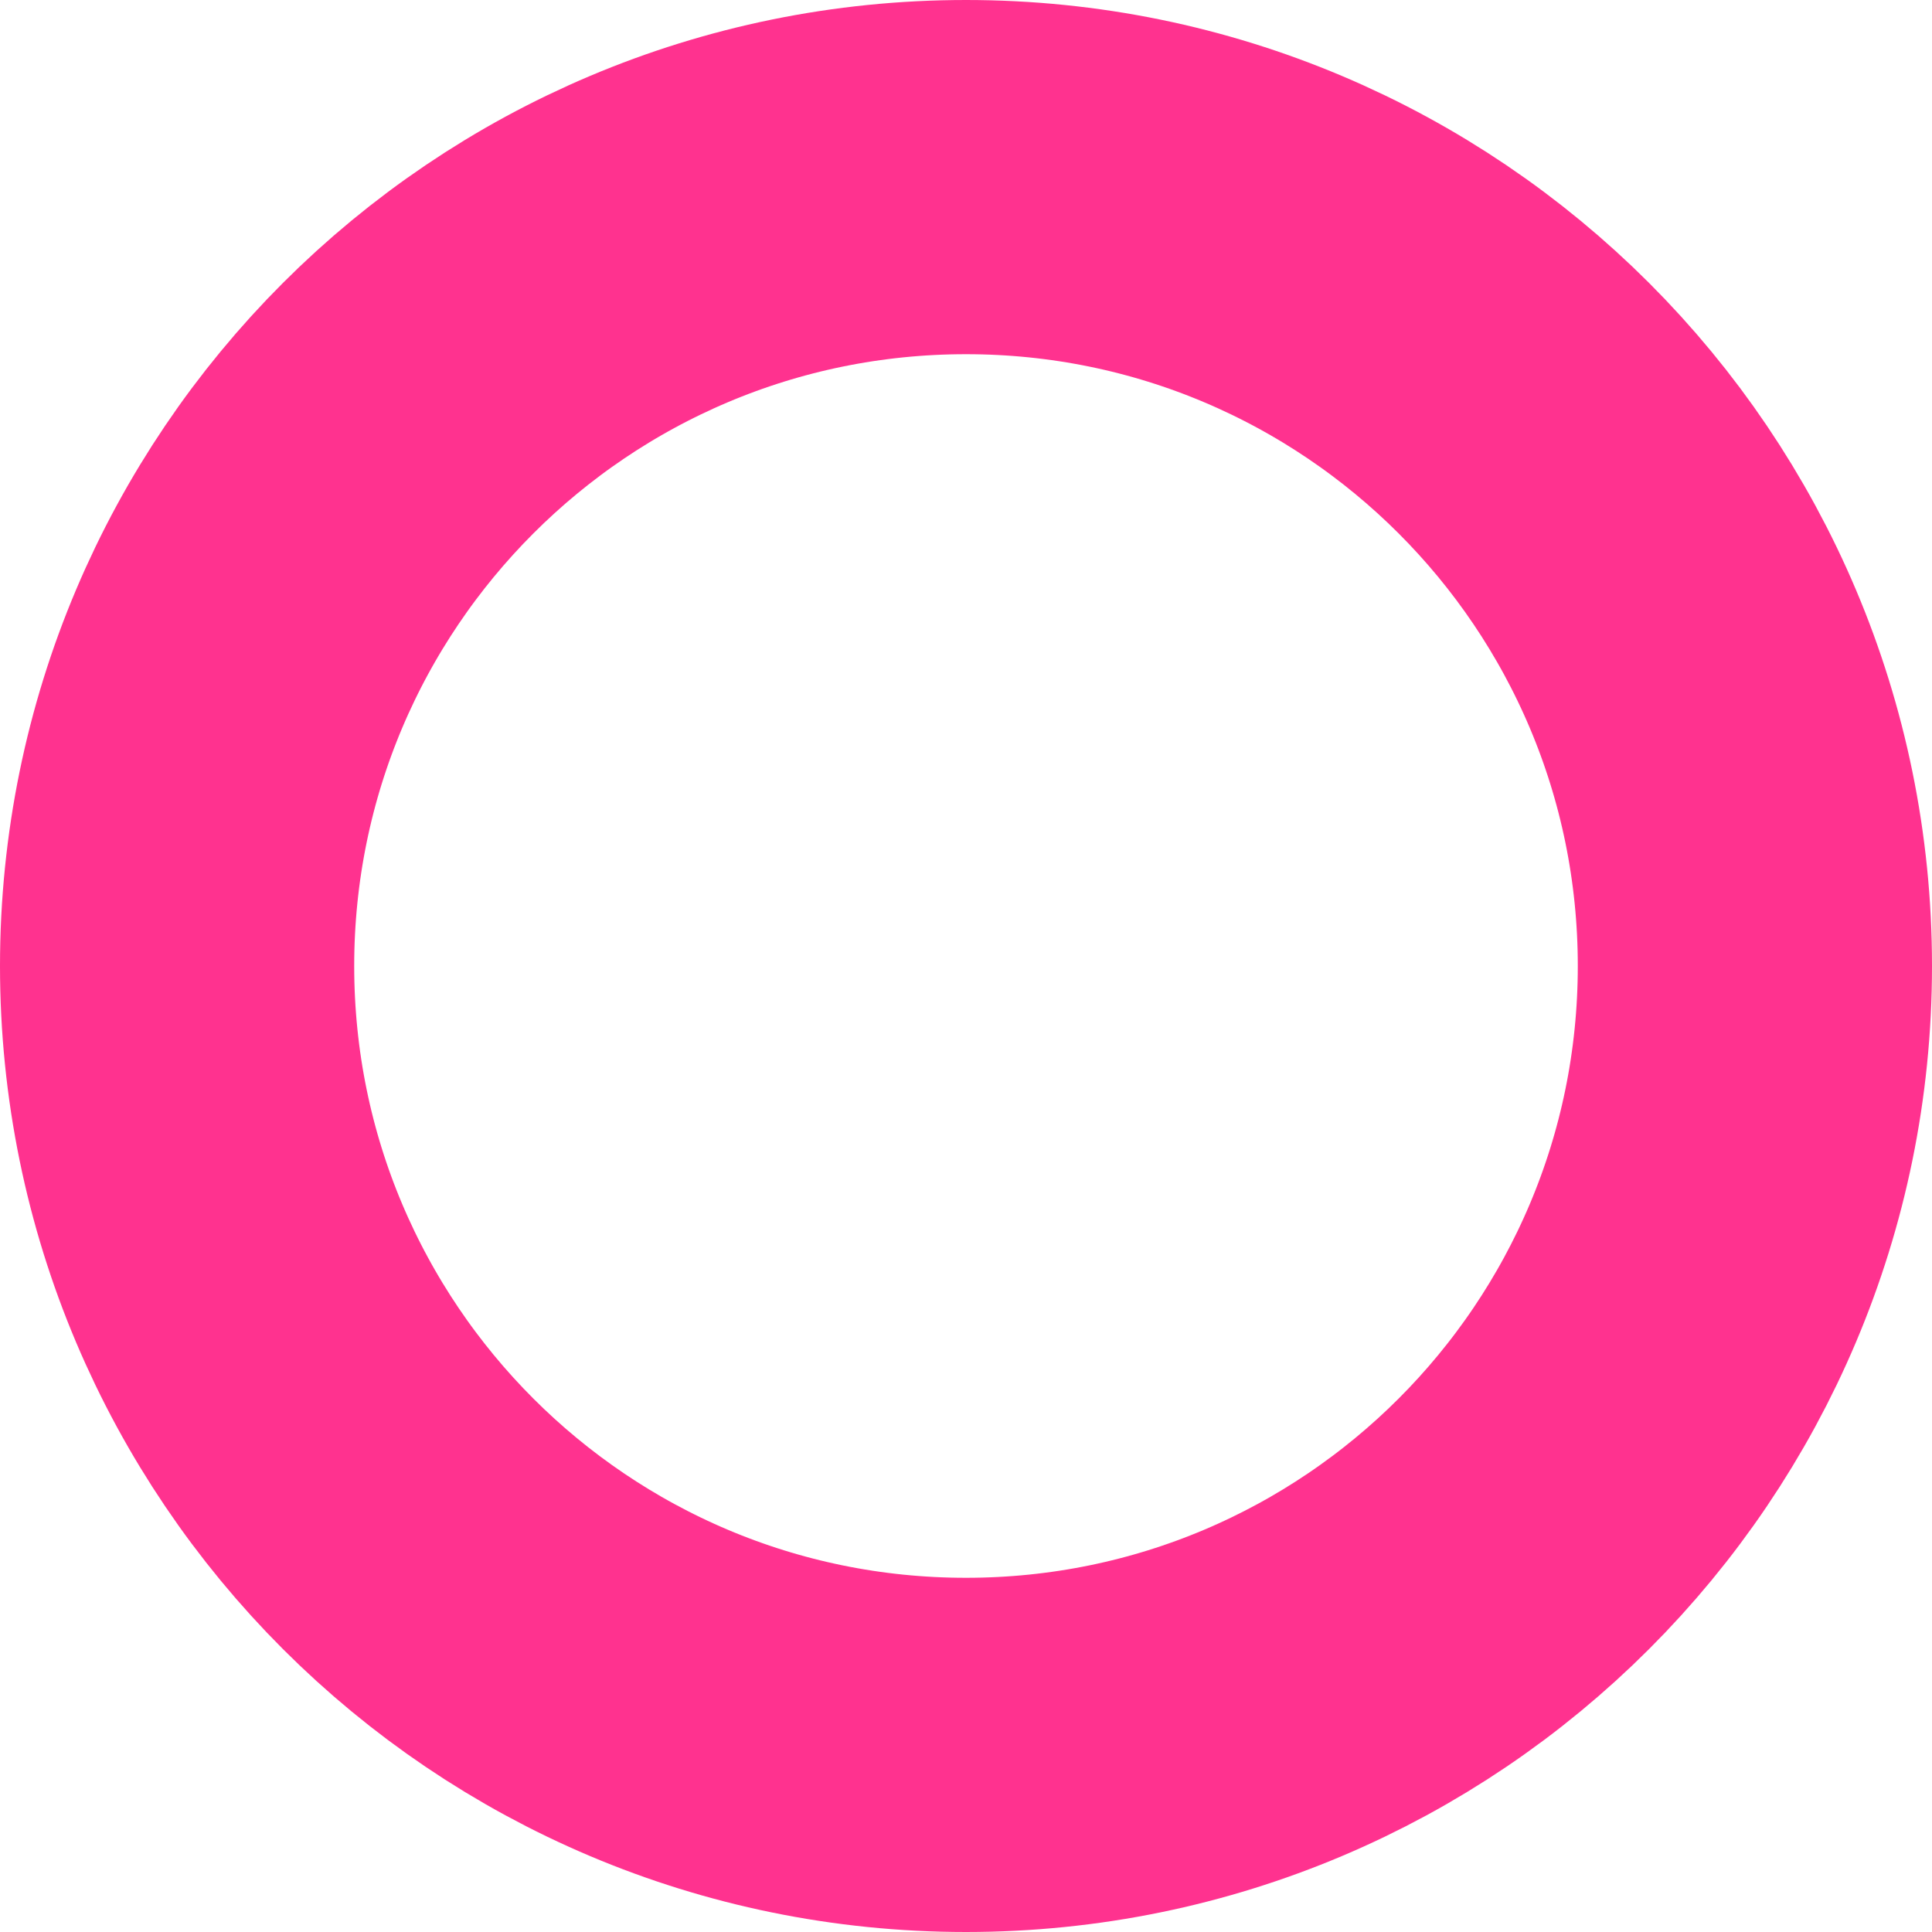
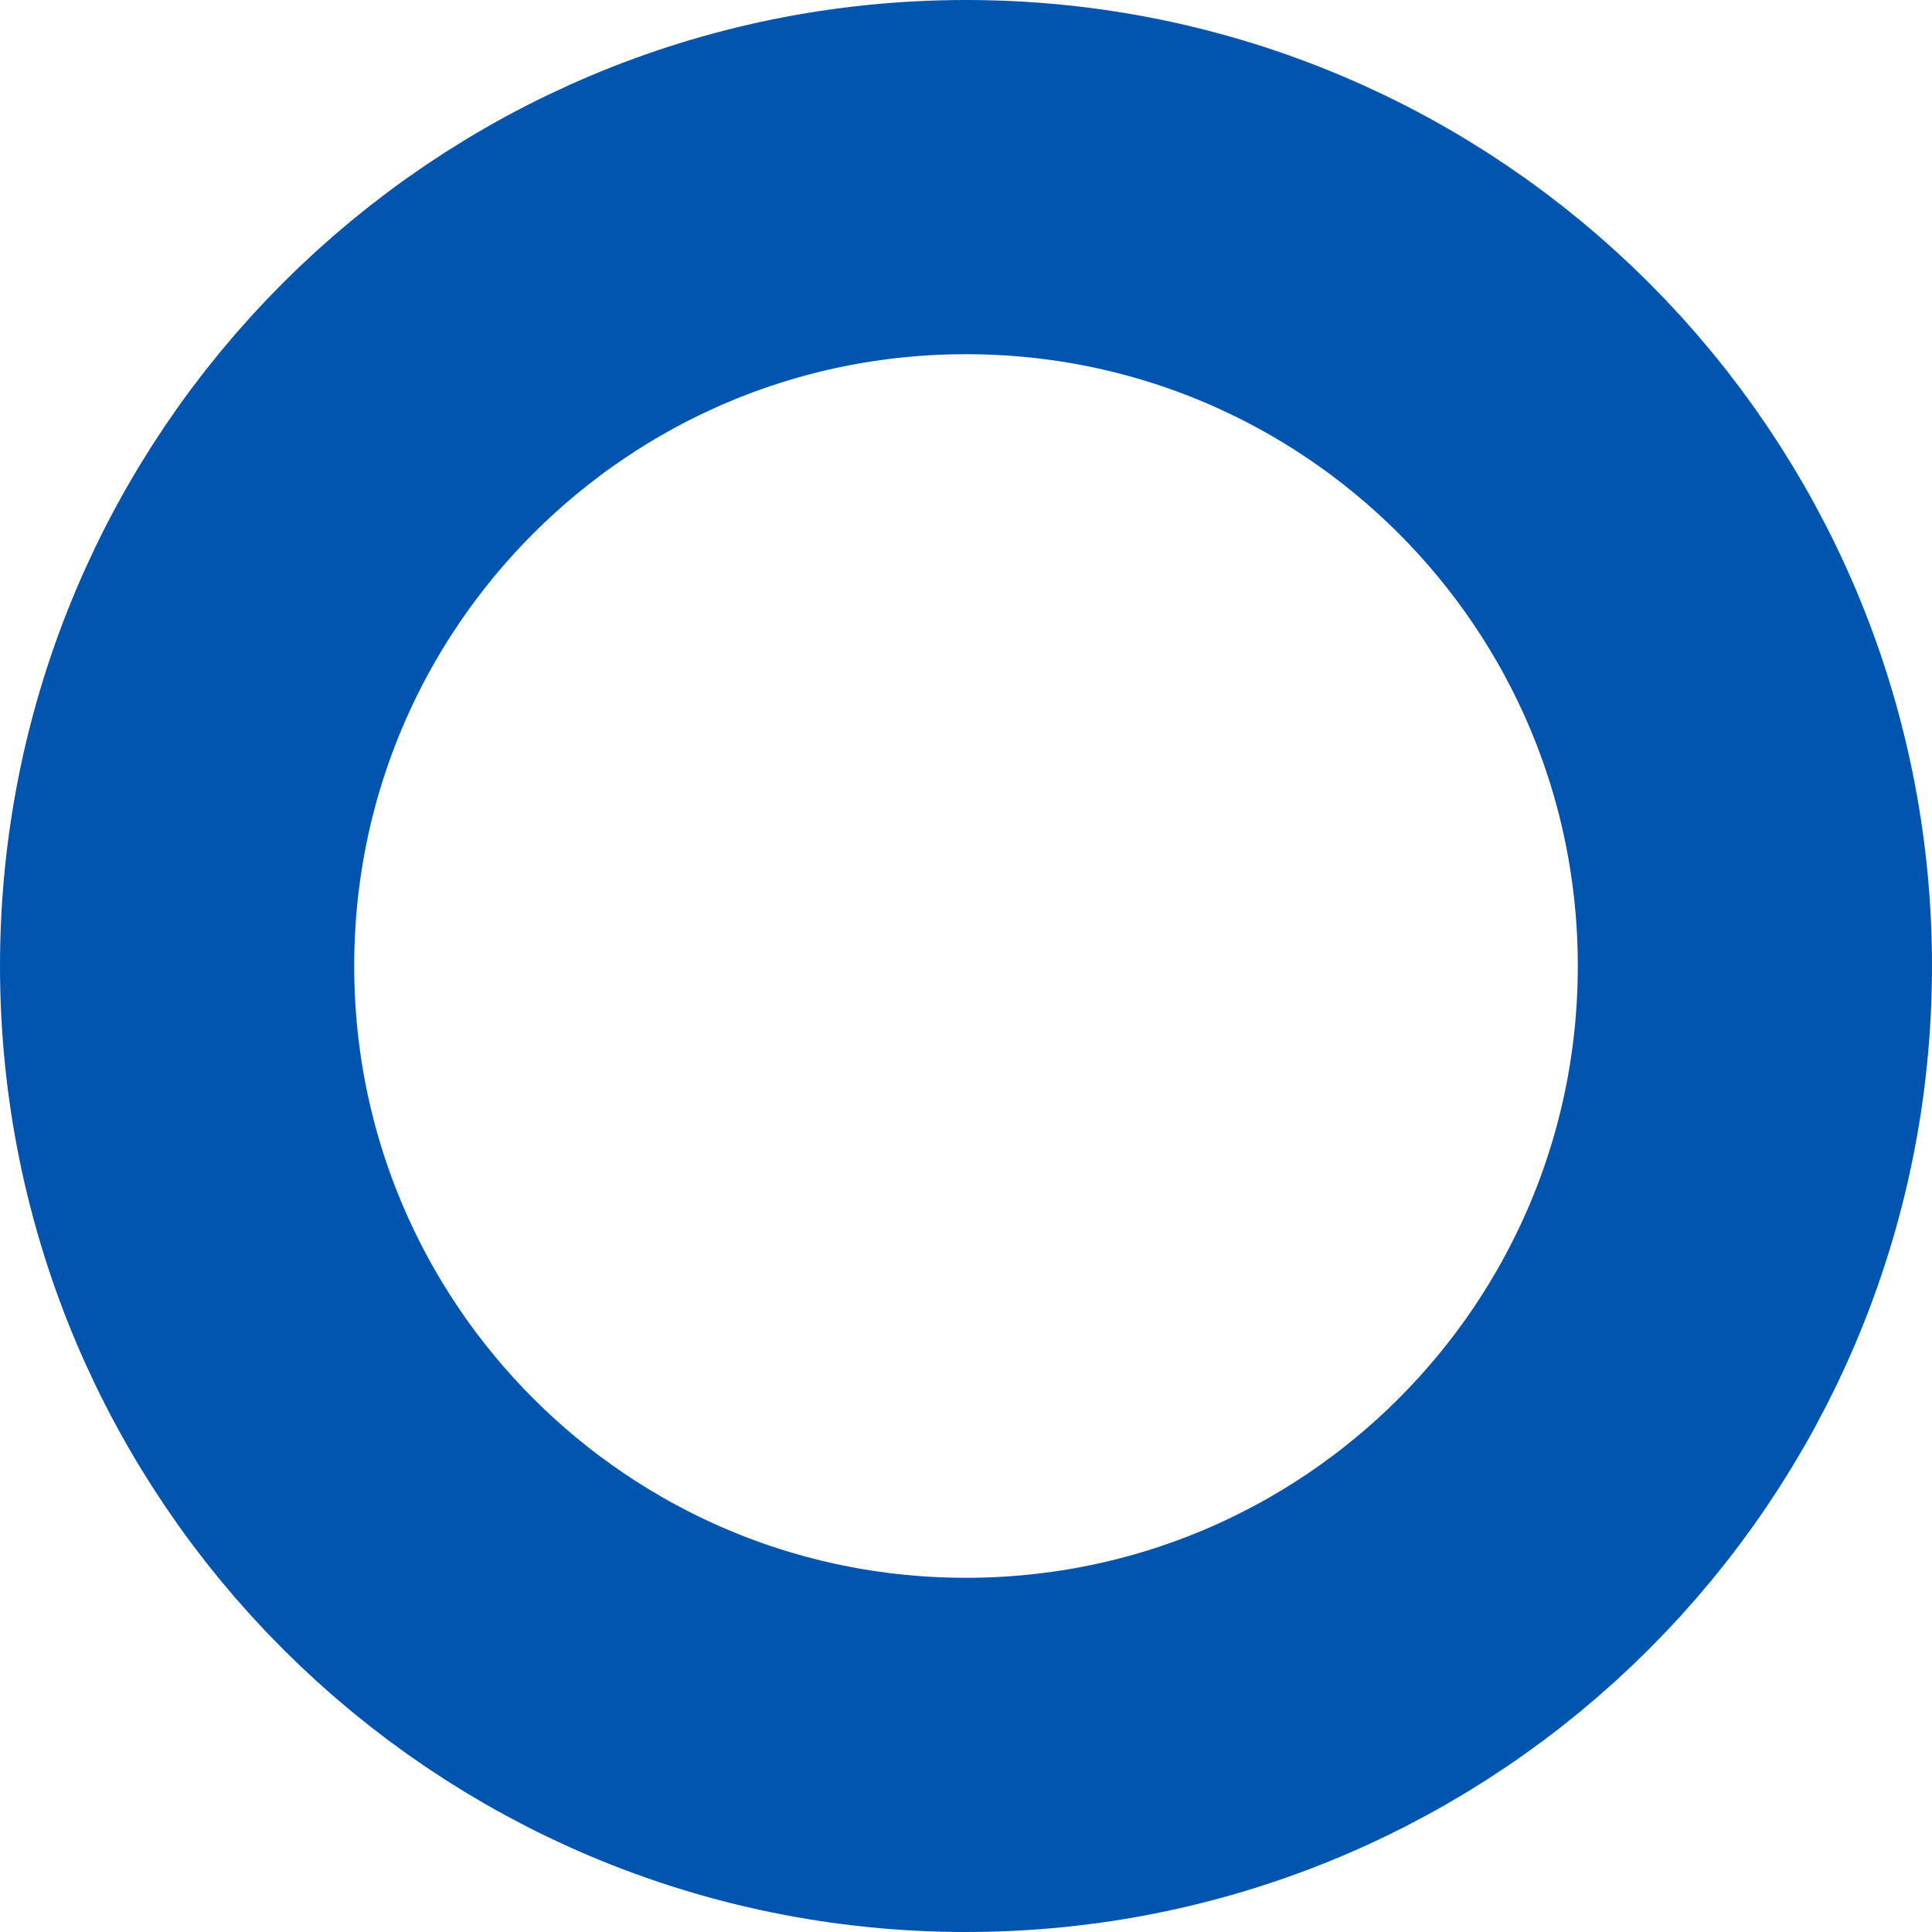
- <svg xmlns="http://www.w3.org/2000/svg" width="20" height="20" viewBox="0 0 300 300" fill="none">
-   <path d="M272.5 150C272.5 217.655 217.655 272.5 150 272.5C82.345 272.5 27.5 217.655 27.5 150C27.5 82.345 82.345 27.5 150 27.5C217.655 27.5 272.5 82.345 272.5 150Z" stroke="#ff328f" stroke-width="55" />
+ <svg xmlns="http://www.w3.org/2000/svg" width="20" height="20" viewBox="0 0 300 300" fill="none" transparency="50%">
+   <path d="M272.5 150C272.5 217.655 217.655 272.5 150 272.5C82.345 272.5 27.5 217.655 27.5 150C27.5 82.345 82.345 27.5 150 27.5C217.655 27.5 272.5 82.345 272.5 150Z" stroke="#0155af" stroke-width="55" />
</svg>
